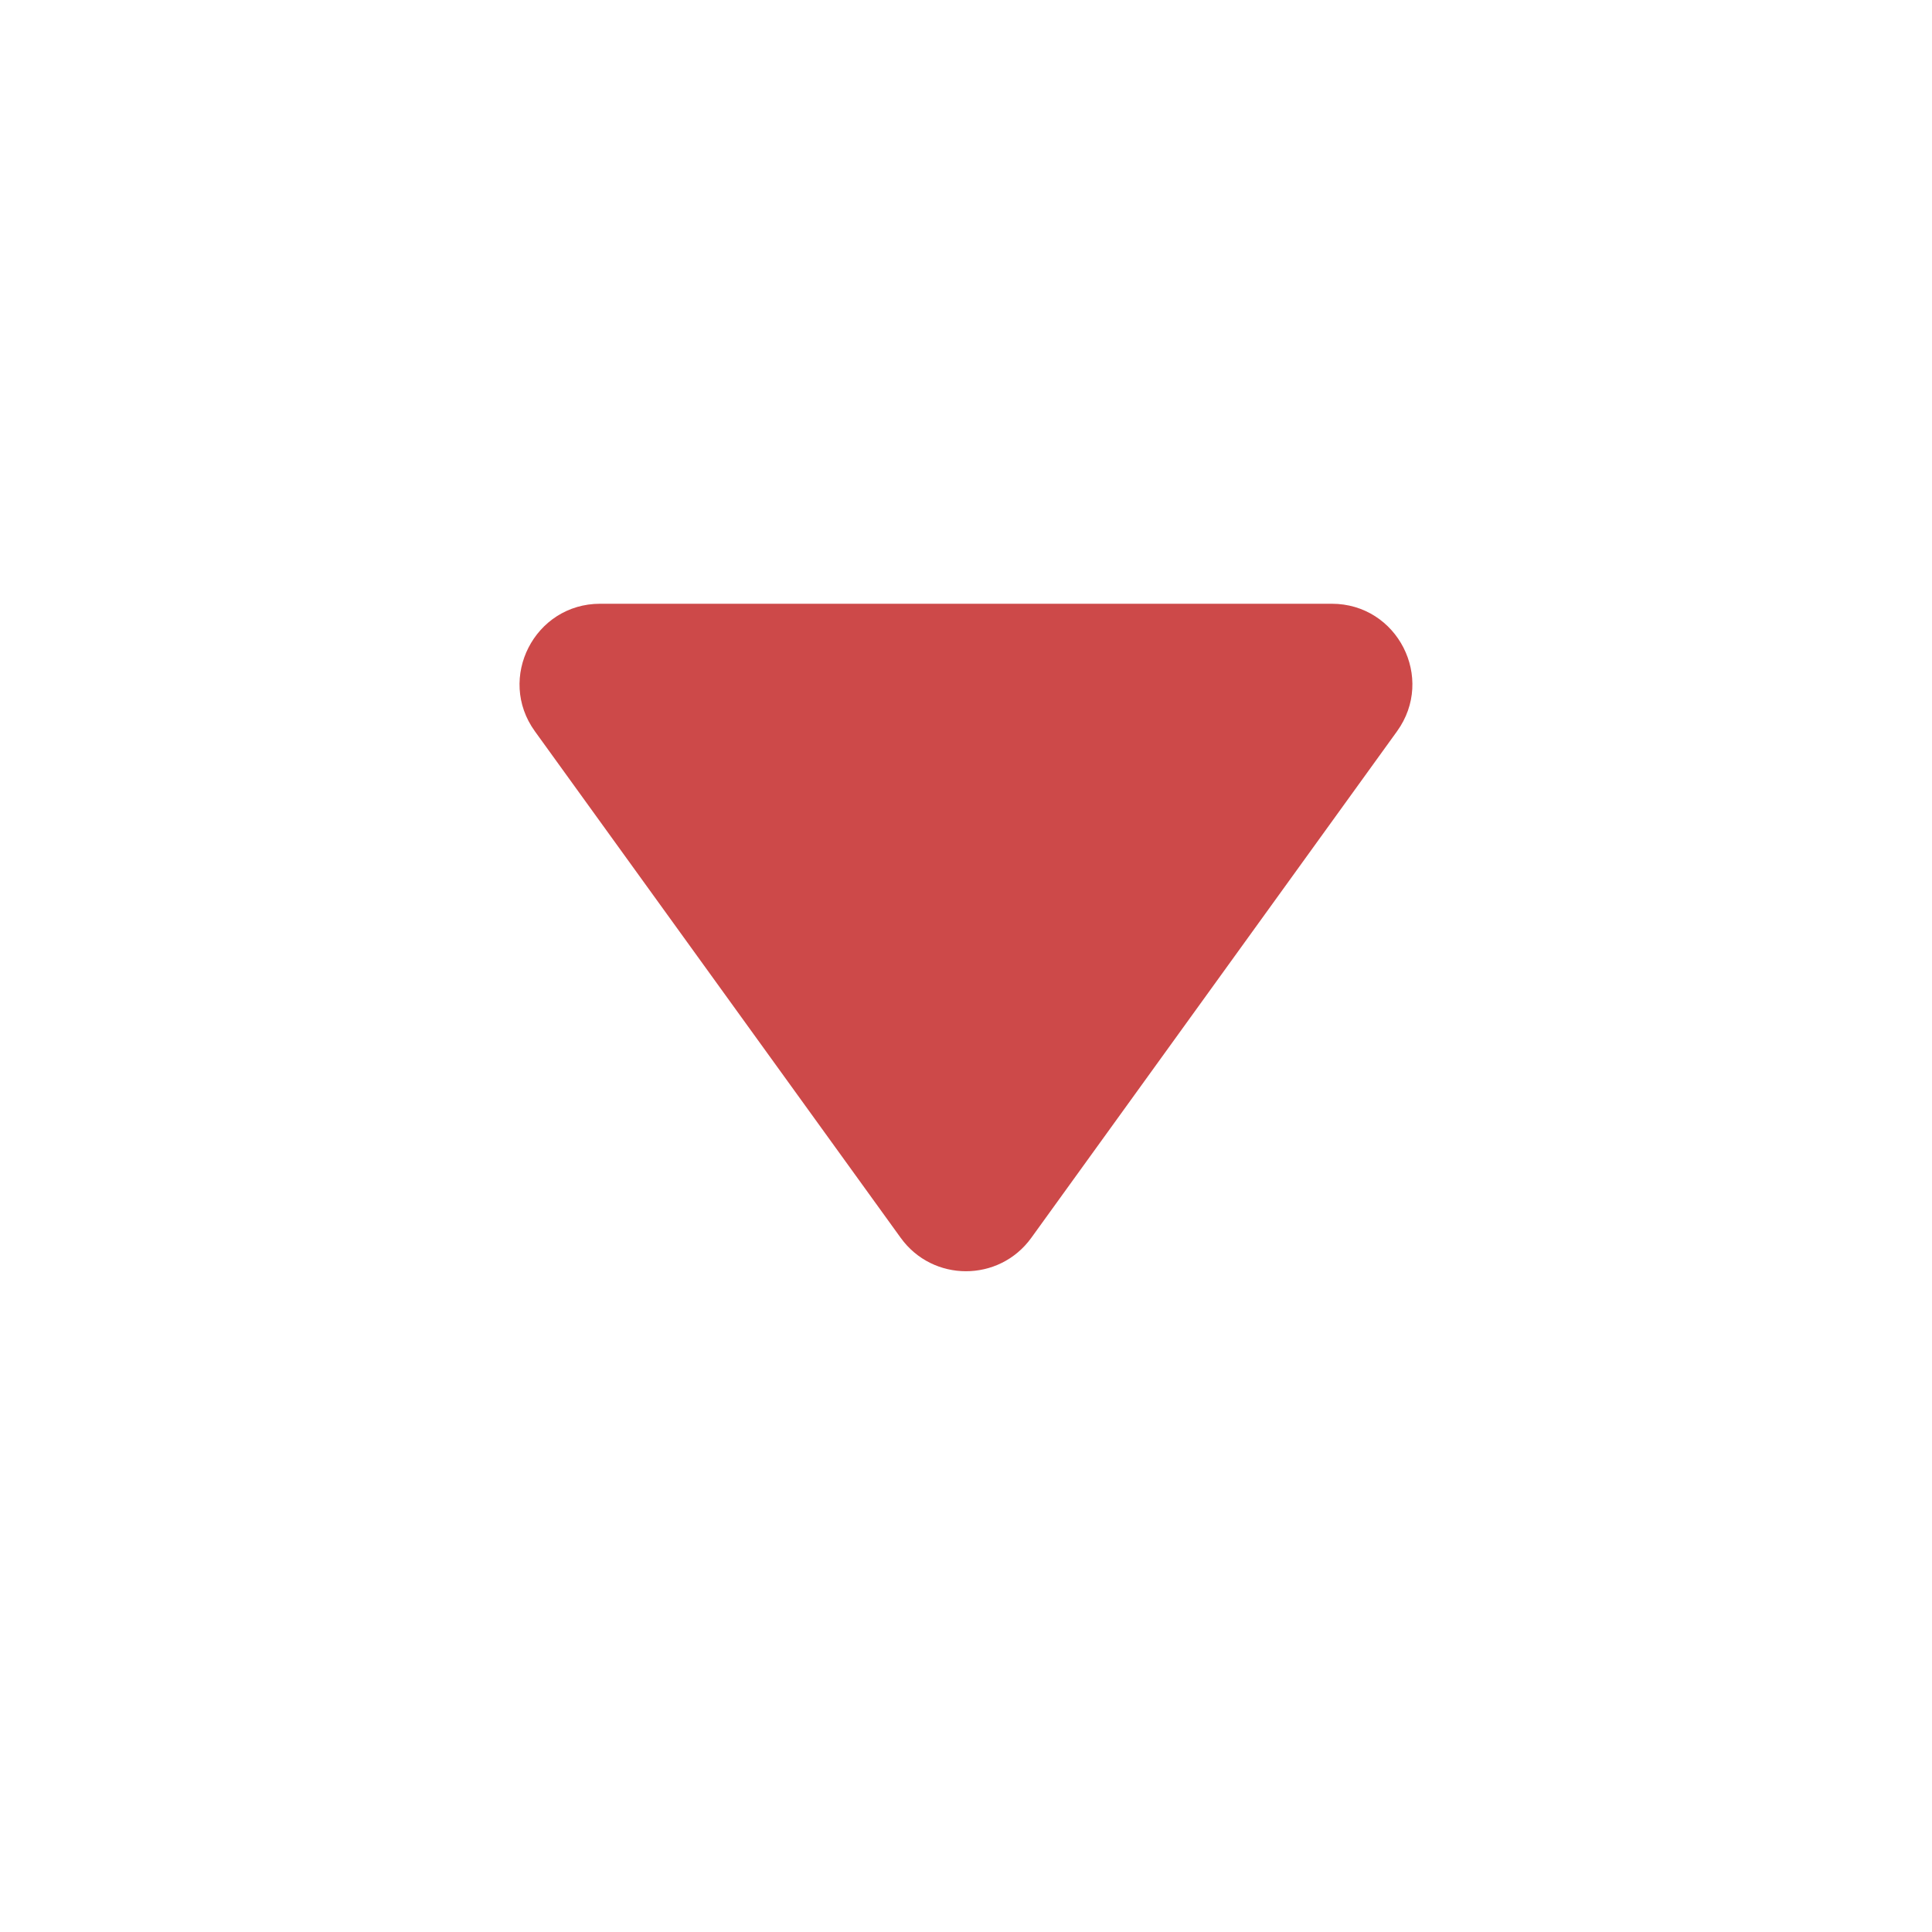
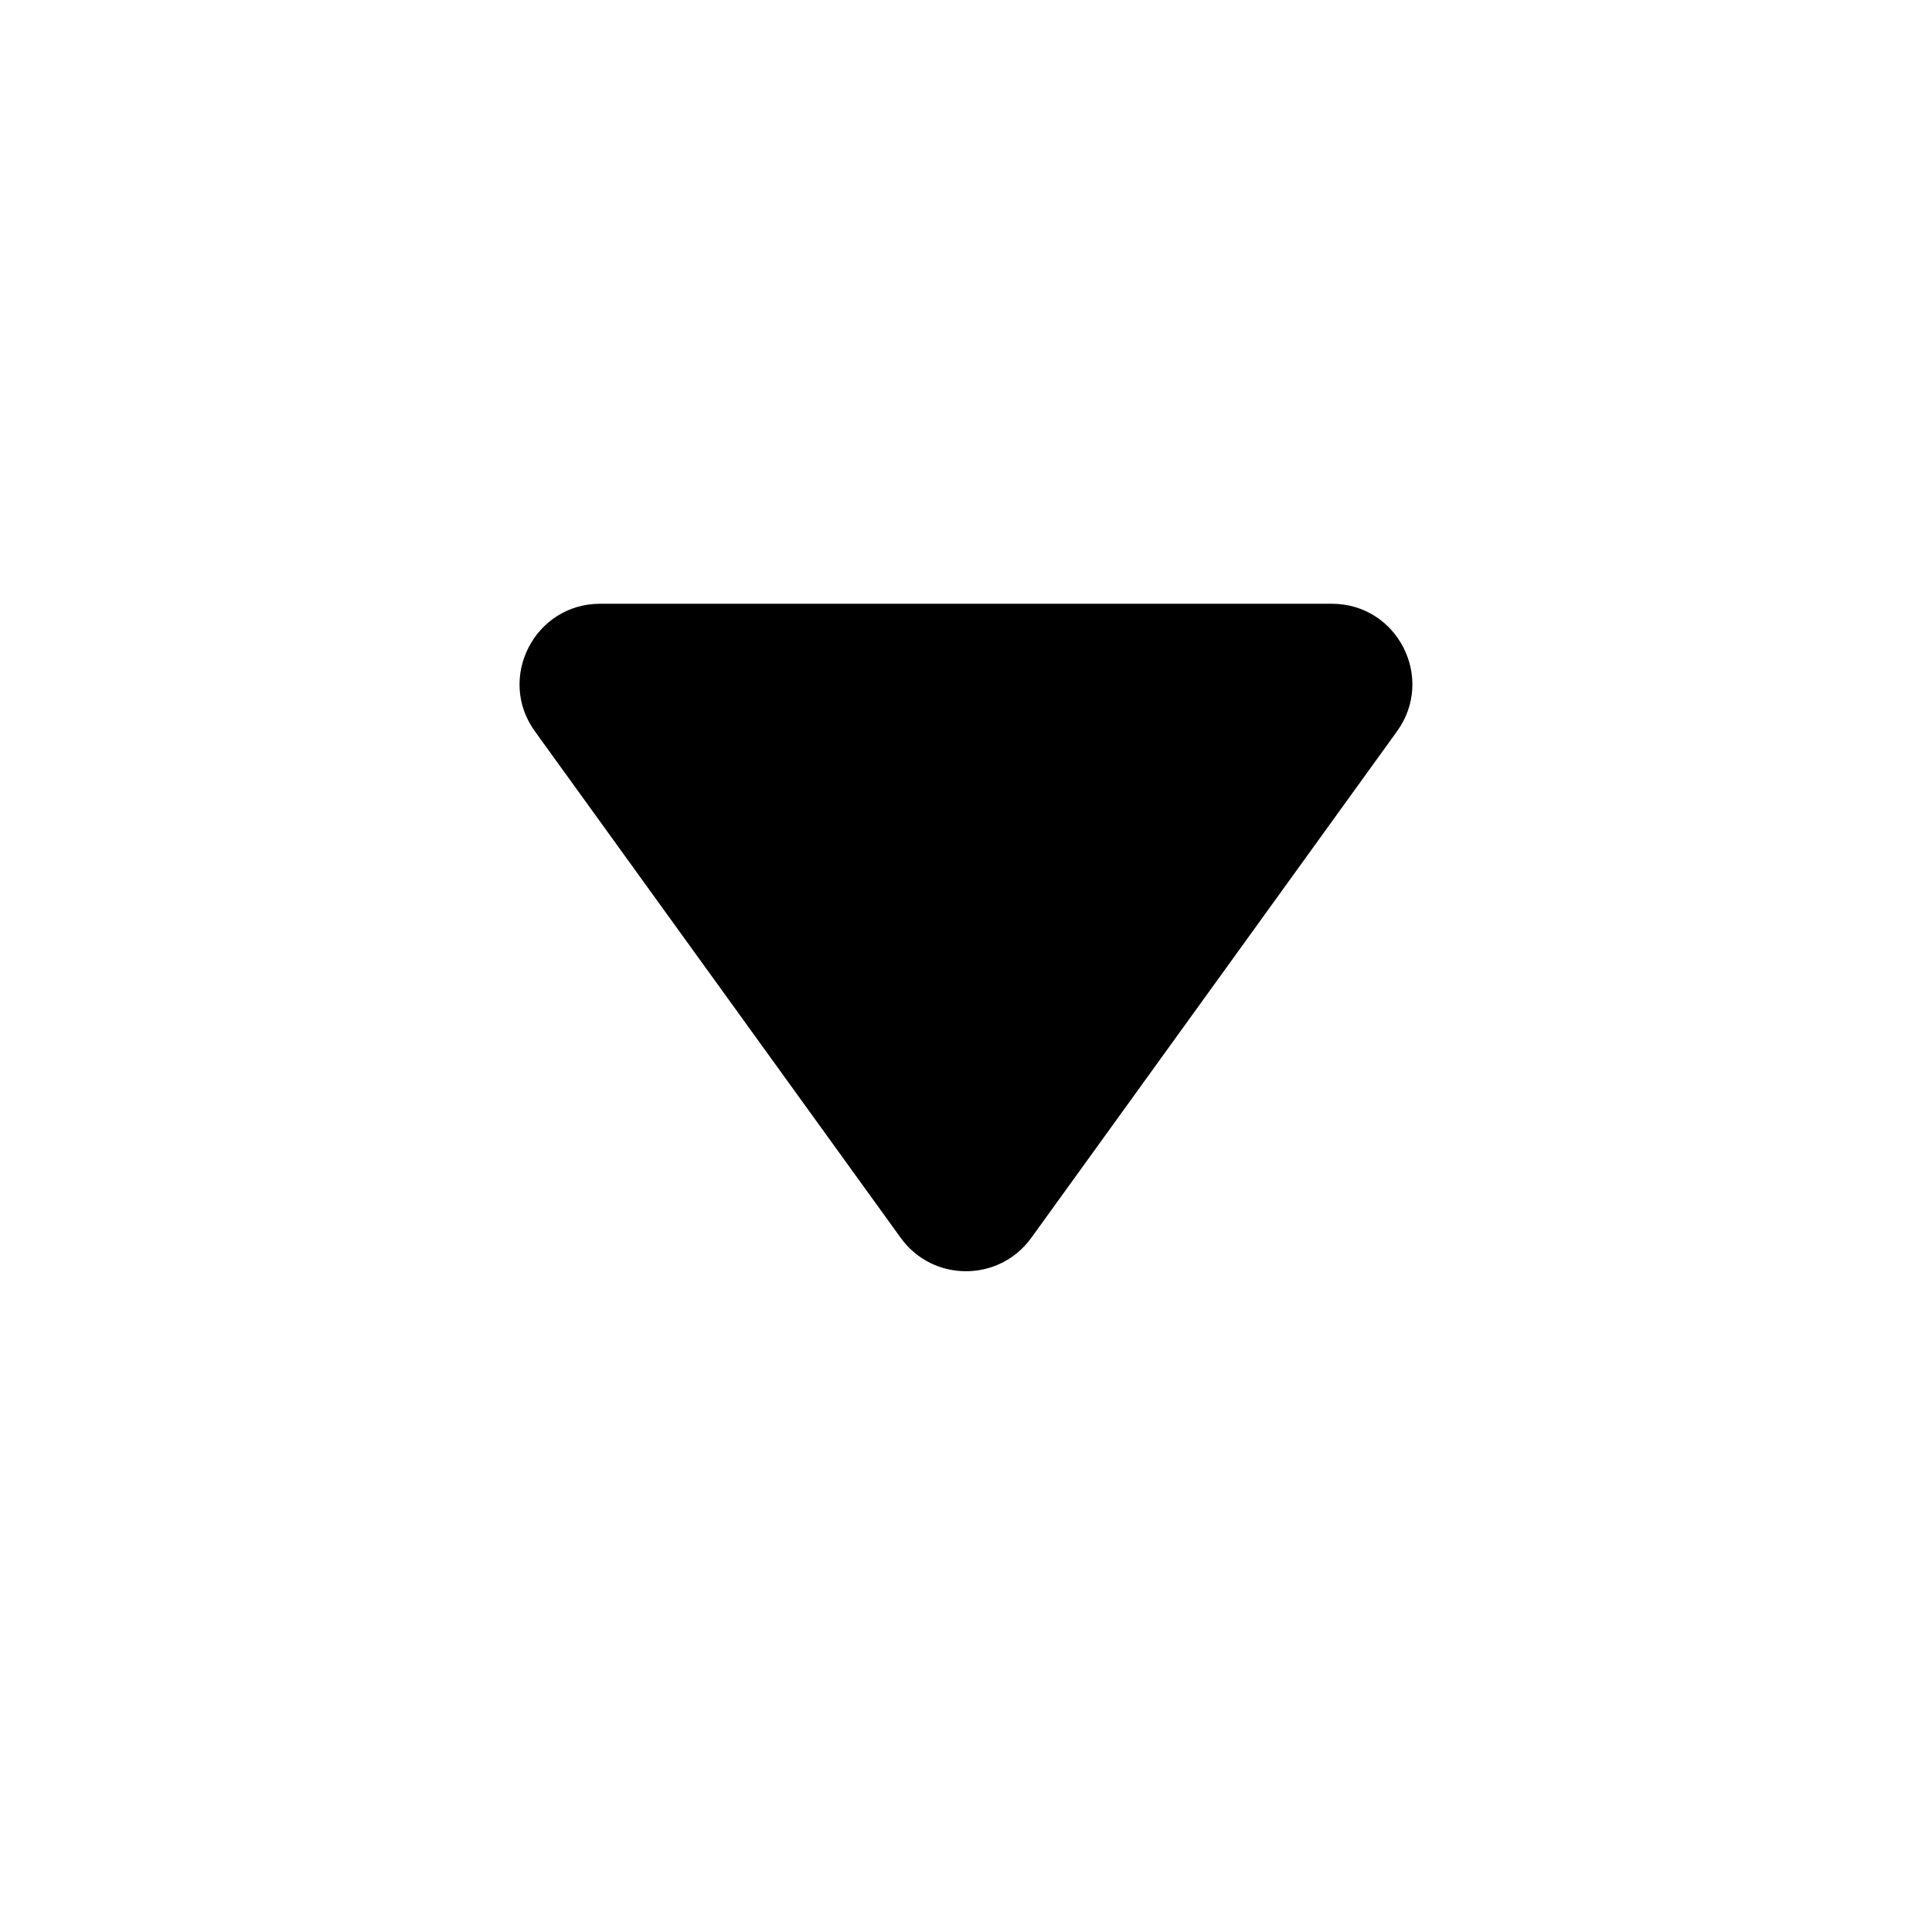
- <svg xmlns="http://www.w3.org/2000/svg" width="24" height="24" fill="none" viewBox="0 0 24 24">
-   <path fill="#CD4949" d="M7.456 7.5h9.088c.816 0 1.288.924.81 1.585l-4.543 6.292c-.4.553-1.223.553-1.622 0L6.645 9.085c-.478-.66-.005-1.585.81-1.585z" />
+ <svg xmlns="http://www.w3.org/2000/svg" width="24" height="24" viewBox="0 0 24 24">
+   <path d="M7.456 7.5h9.088c.816 0 1.288.924.81 1.585l-4.543 6.292c-.4.553-1.223.553-1.622 0L6.645 9.085c-.478-.66-.005-1.585.81-1.585z" />
</svg>
